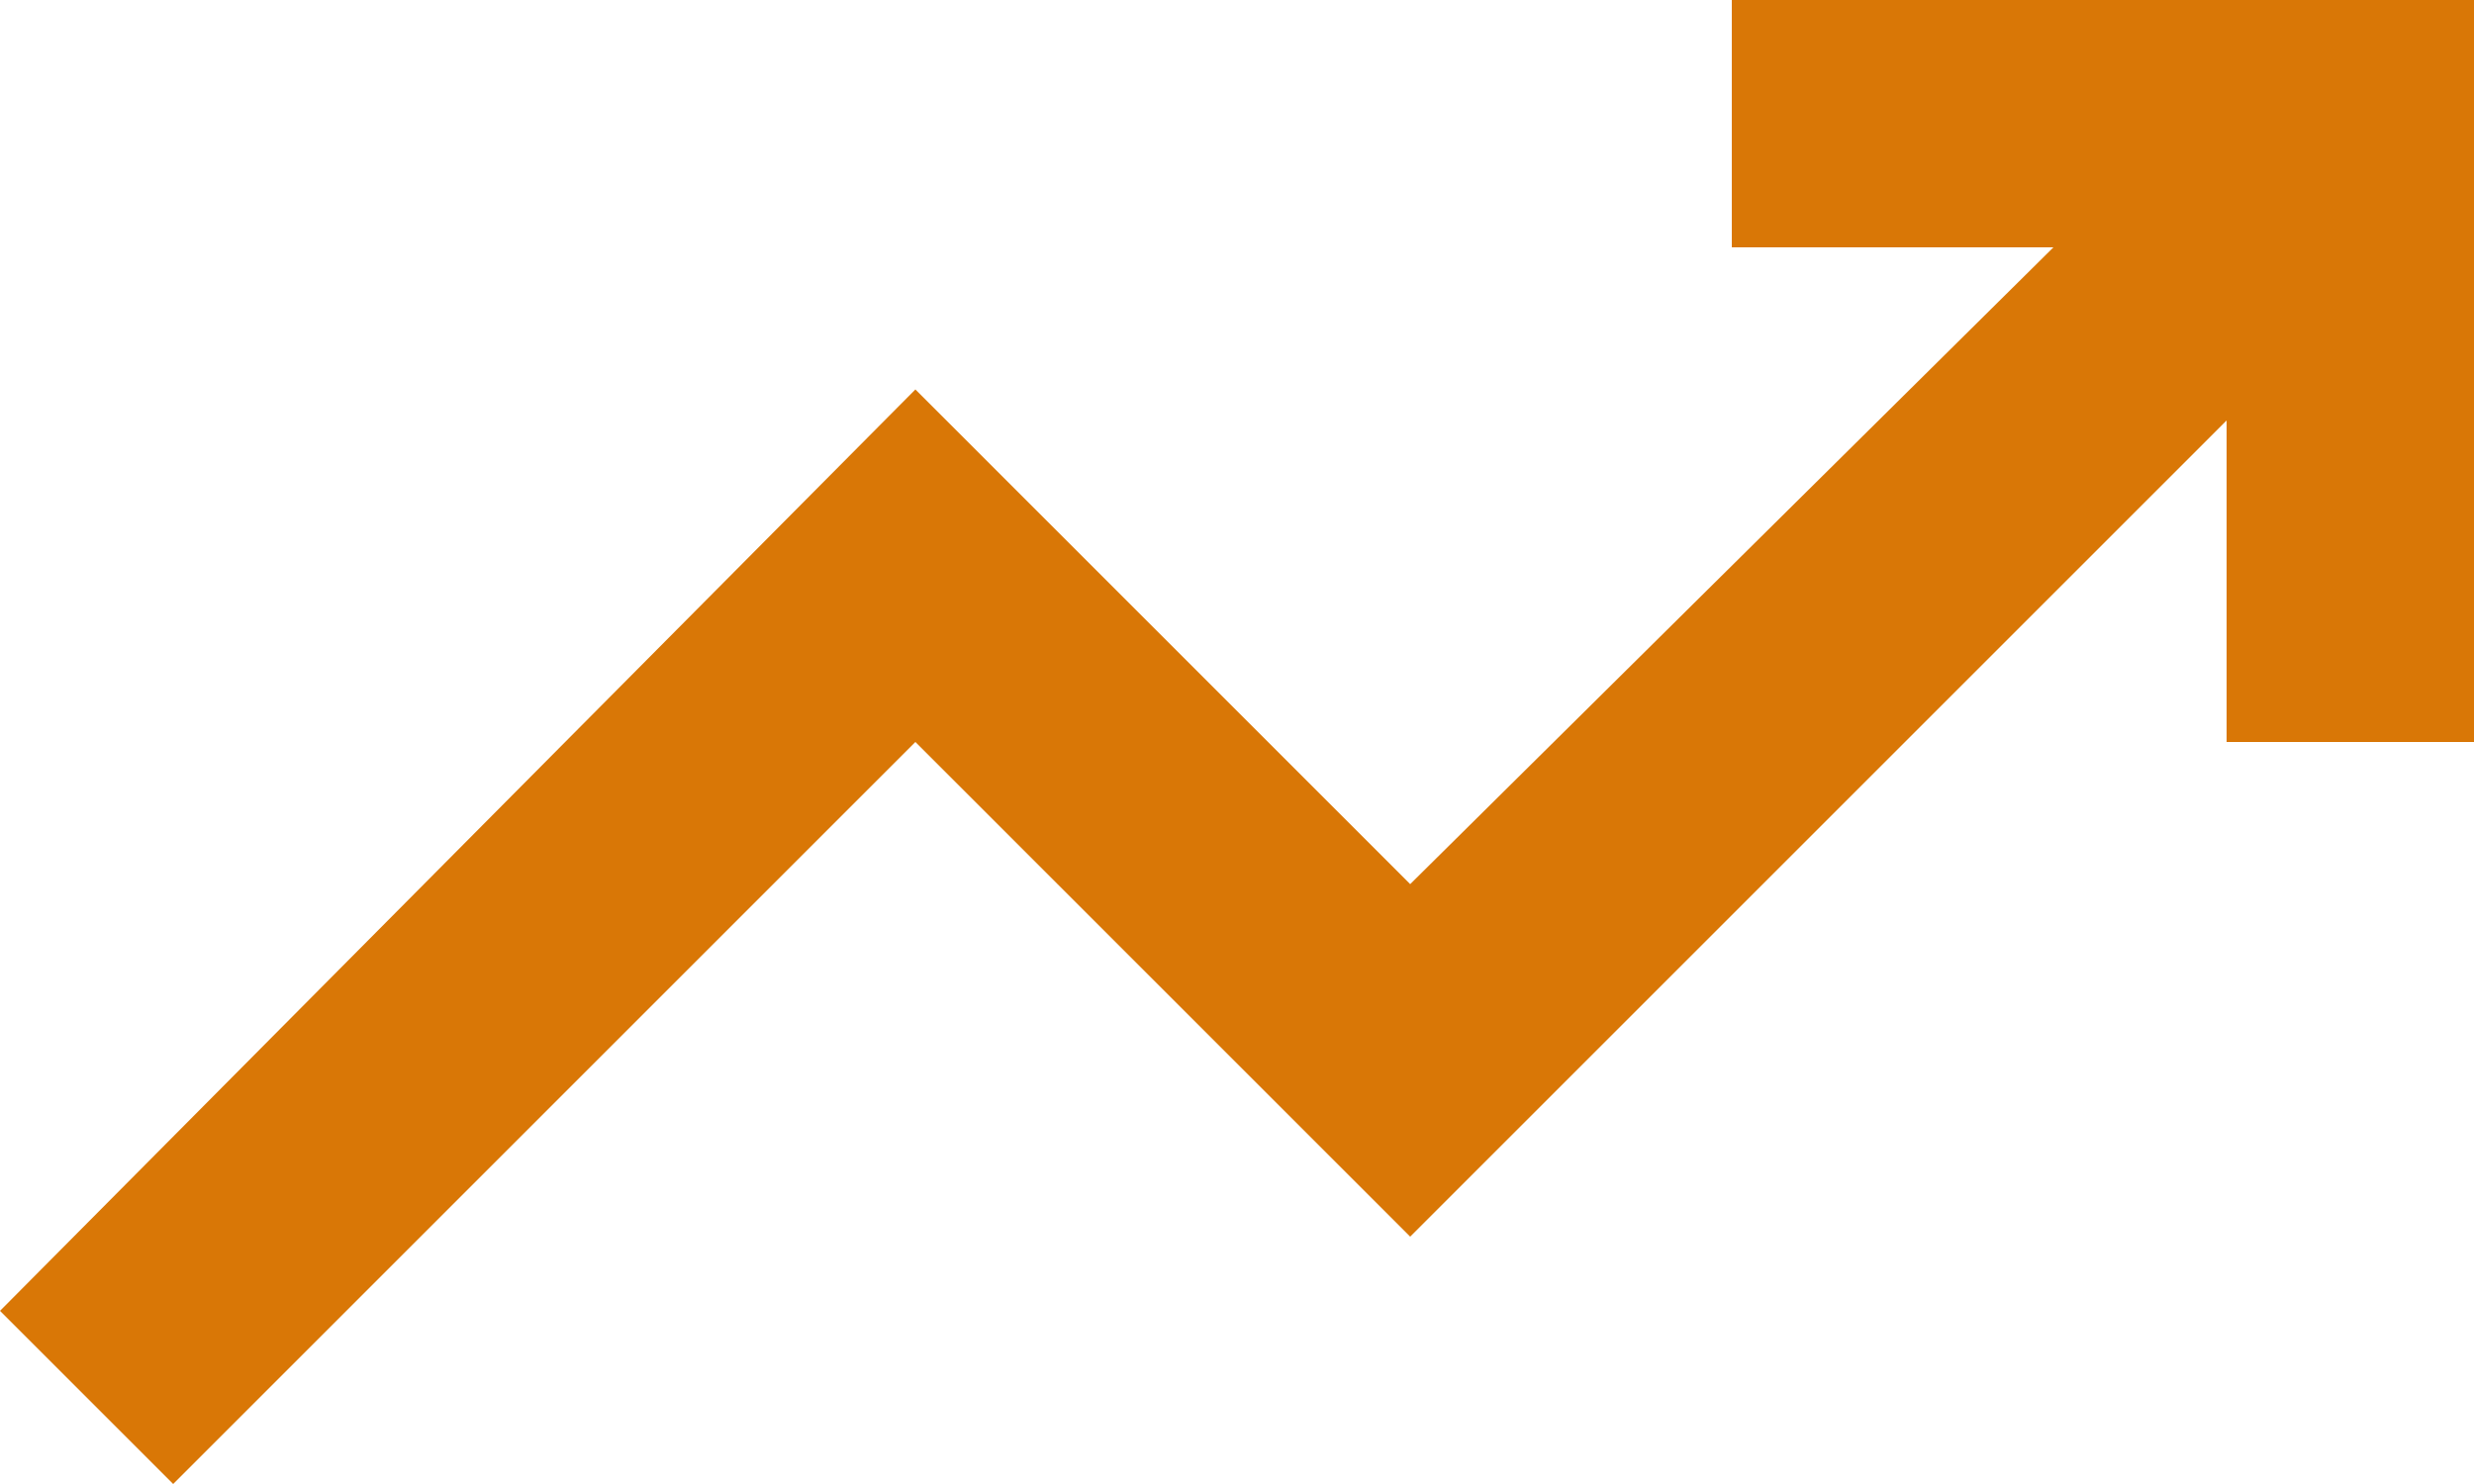
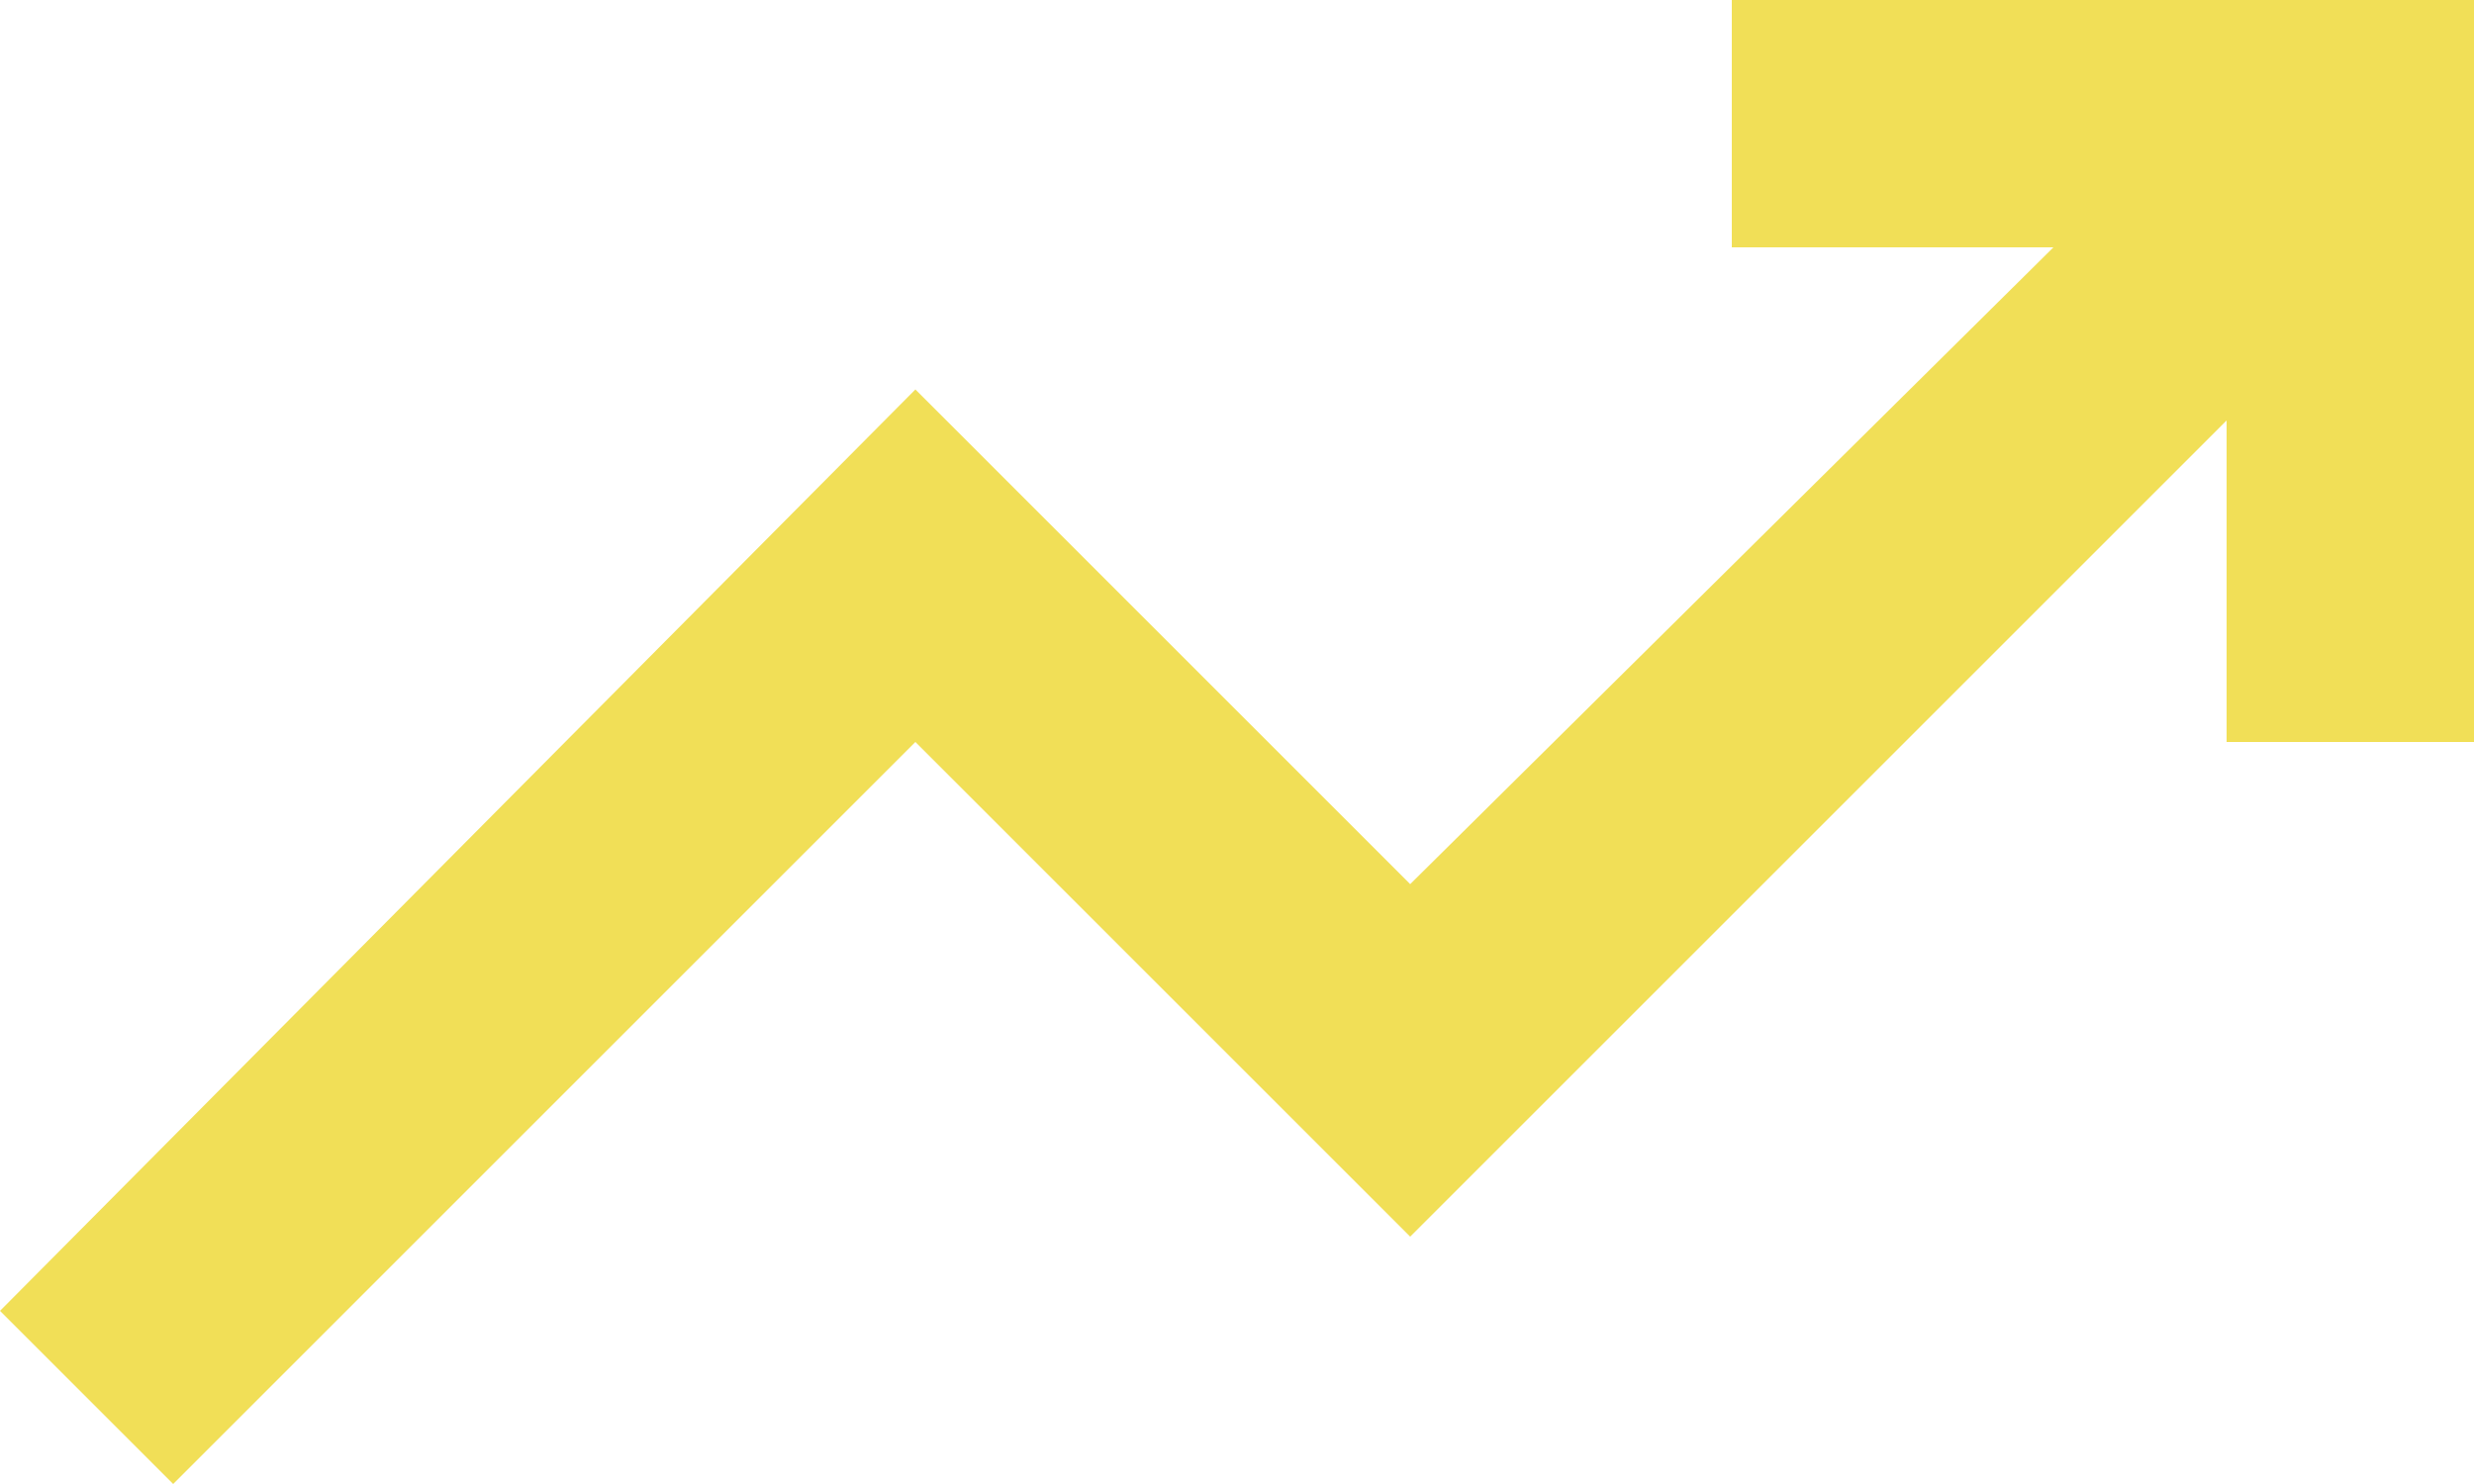
<svg xmlns="http://www.w3.org/2000/svg" preserveAspectRatio="none" overflow="visible" style="display: block;" width="15" height="9" viewBox="0 0 15 9" fill="none">
  <g id="Container">
-     <path id="Icon" d="M1.05 9L0 7.95L5.55 2.362L8.55 5.362L12.45 1.5H10.5V0H15V4.5H13.5V2.55L8.55 7.5L5.55 4.5L1.05 9V9" fill="#D97706" />
+     <path id="Icon" d="M1.05 9L0 7.95L5.55 2.362L8.55 5.362L12.45 1.5H10.5V0H15V4.5H13.5V2.55L8.55 7.5L5.55 4.5L1.05 9V9" fill="#F1DF57" />
  </g>
</svg>
